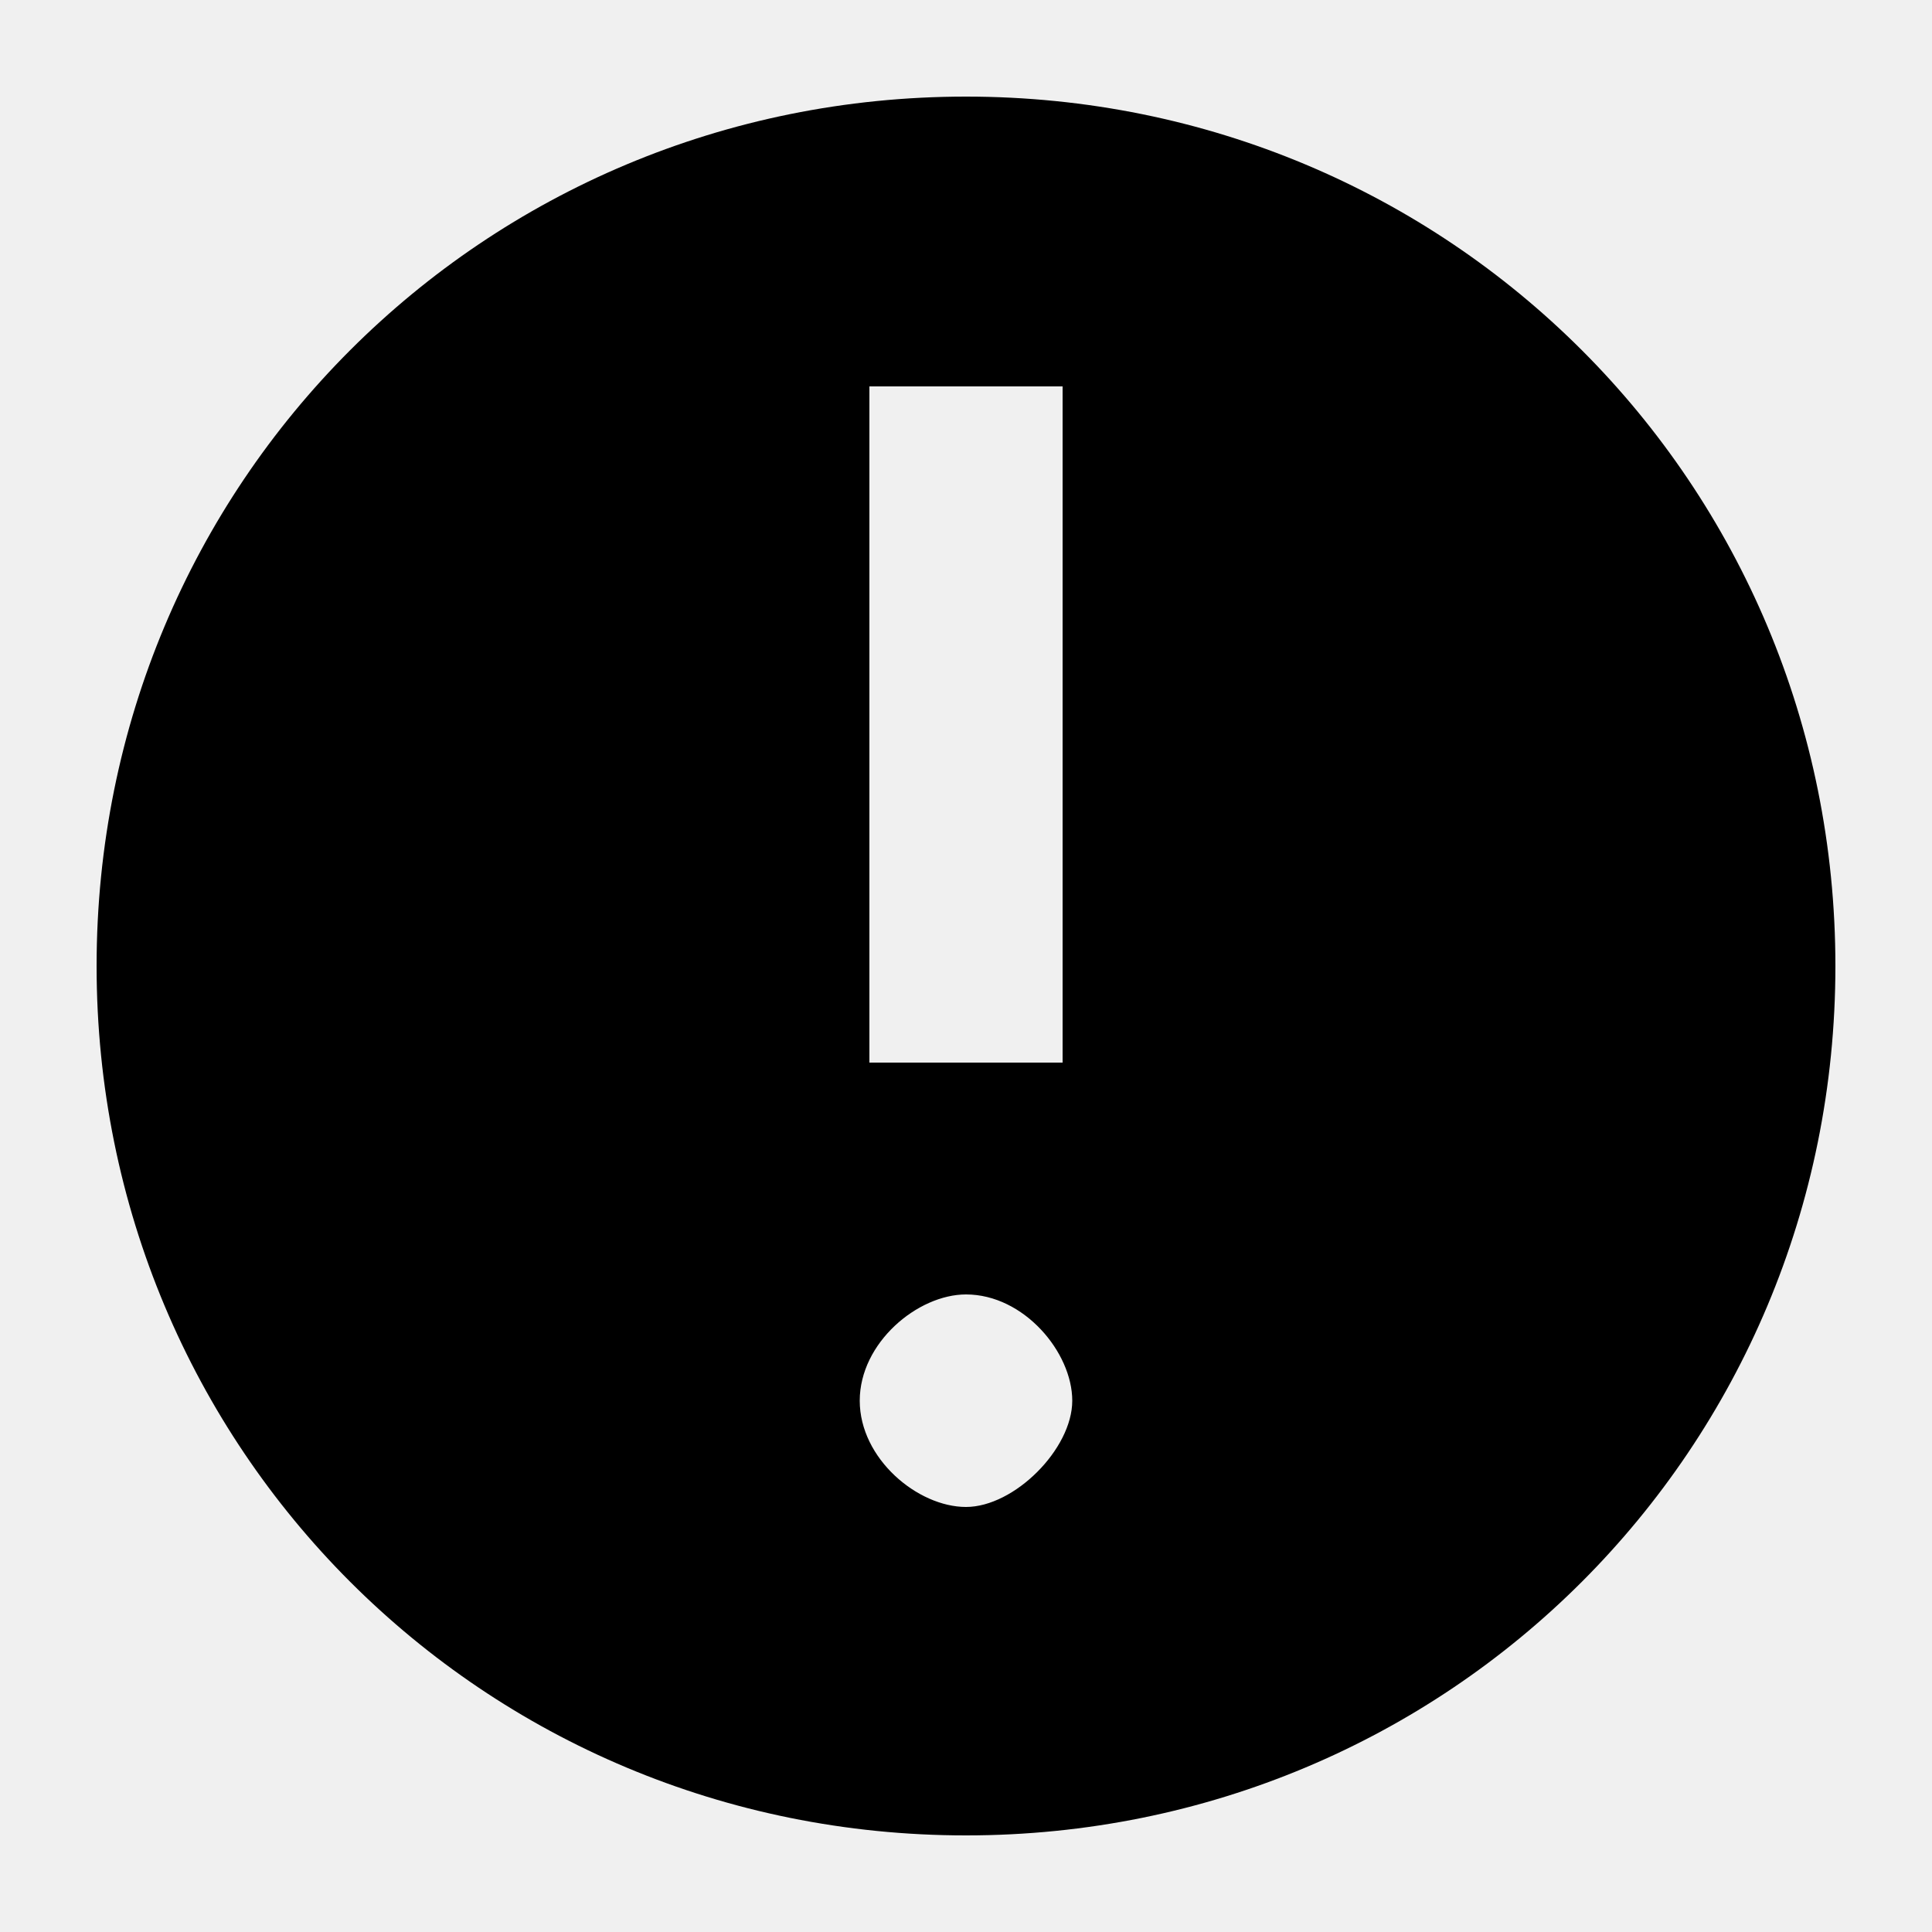
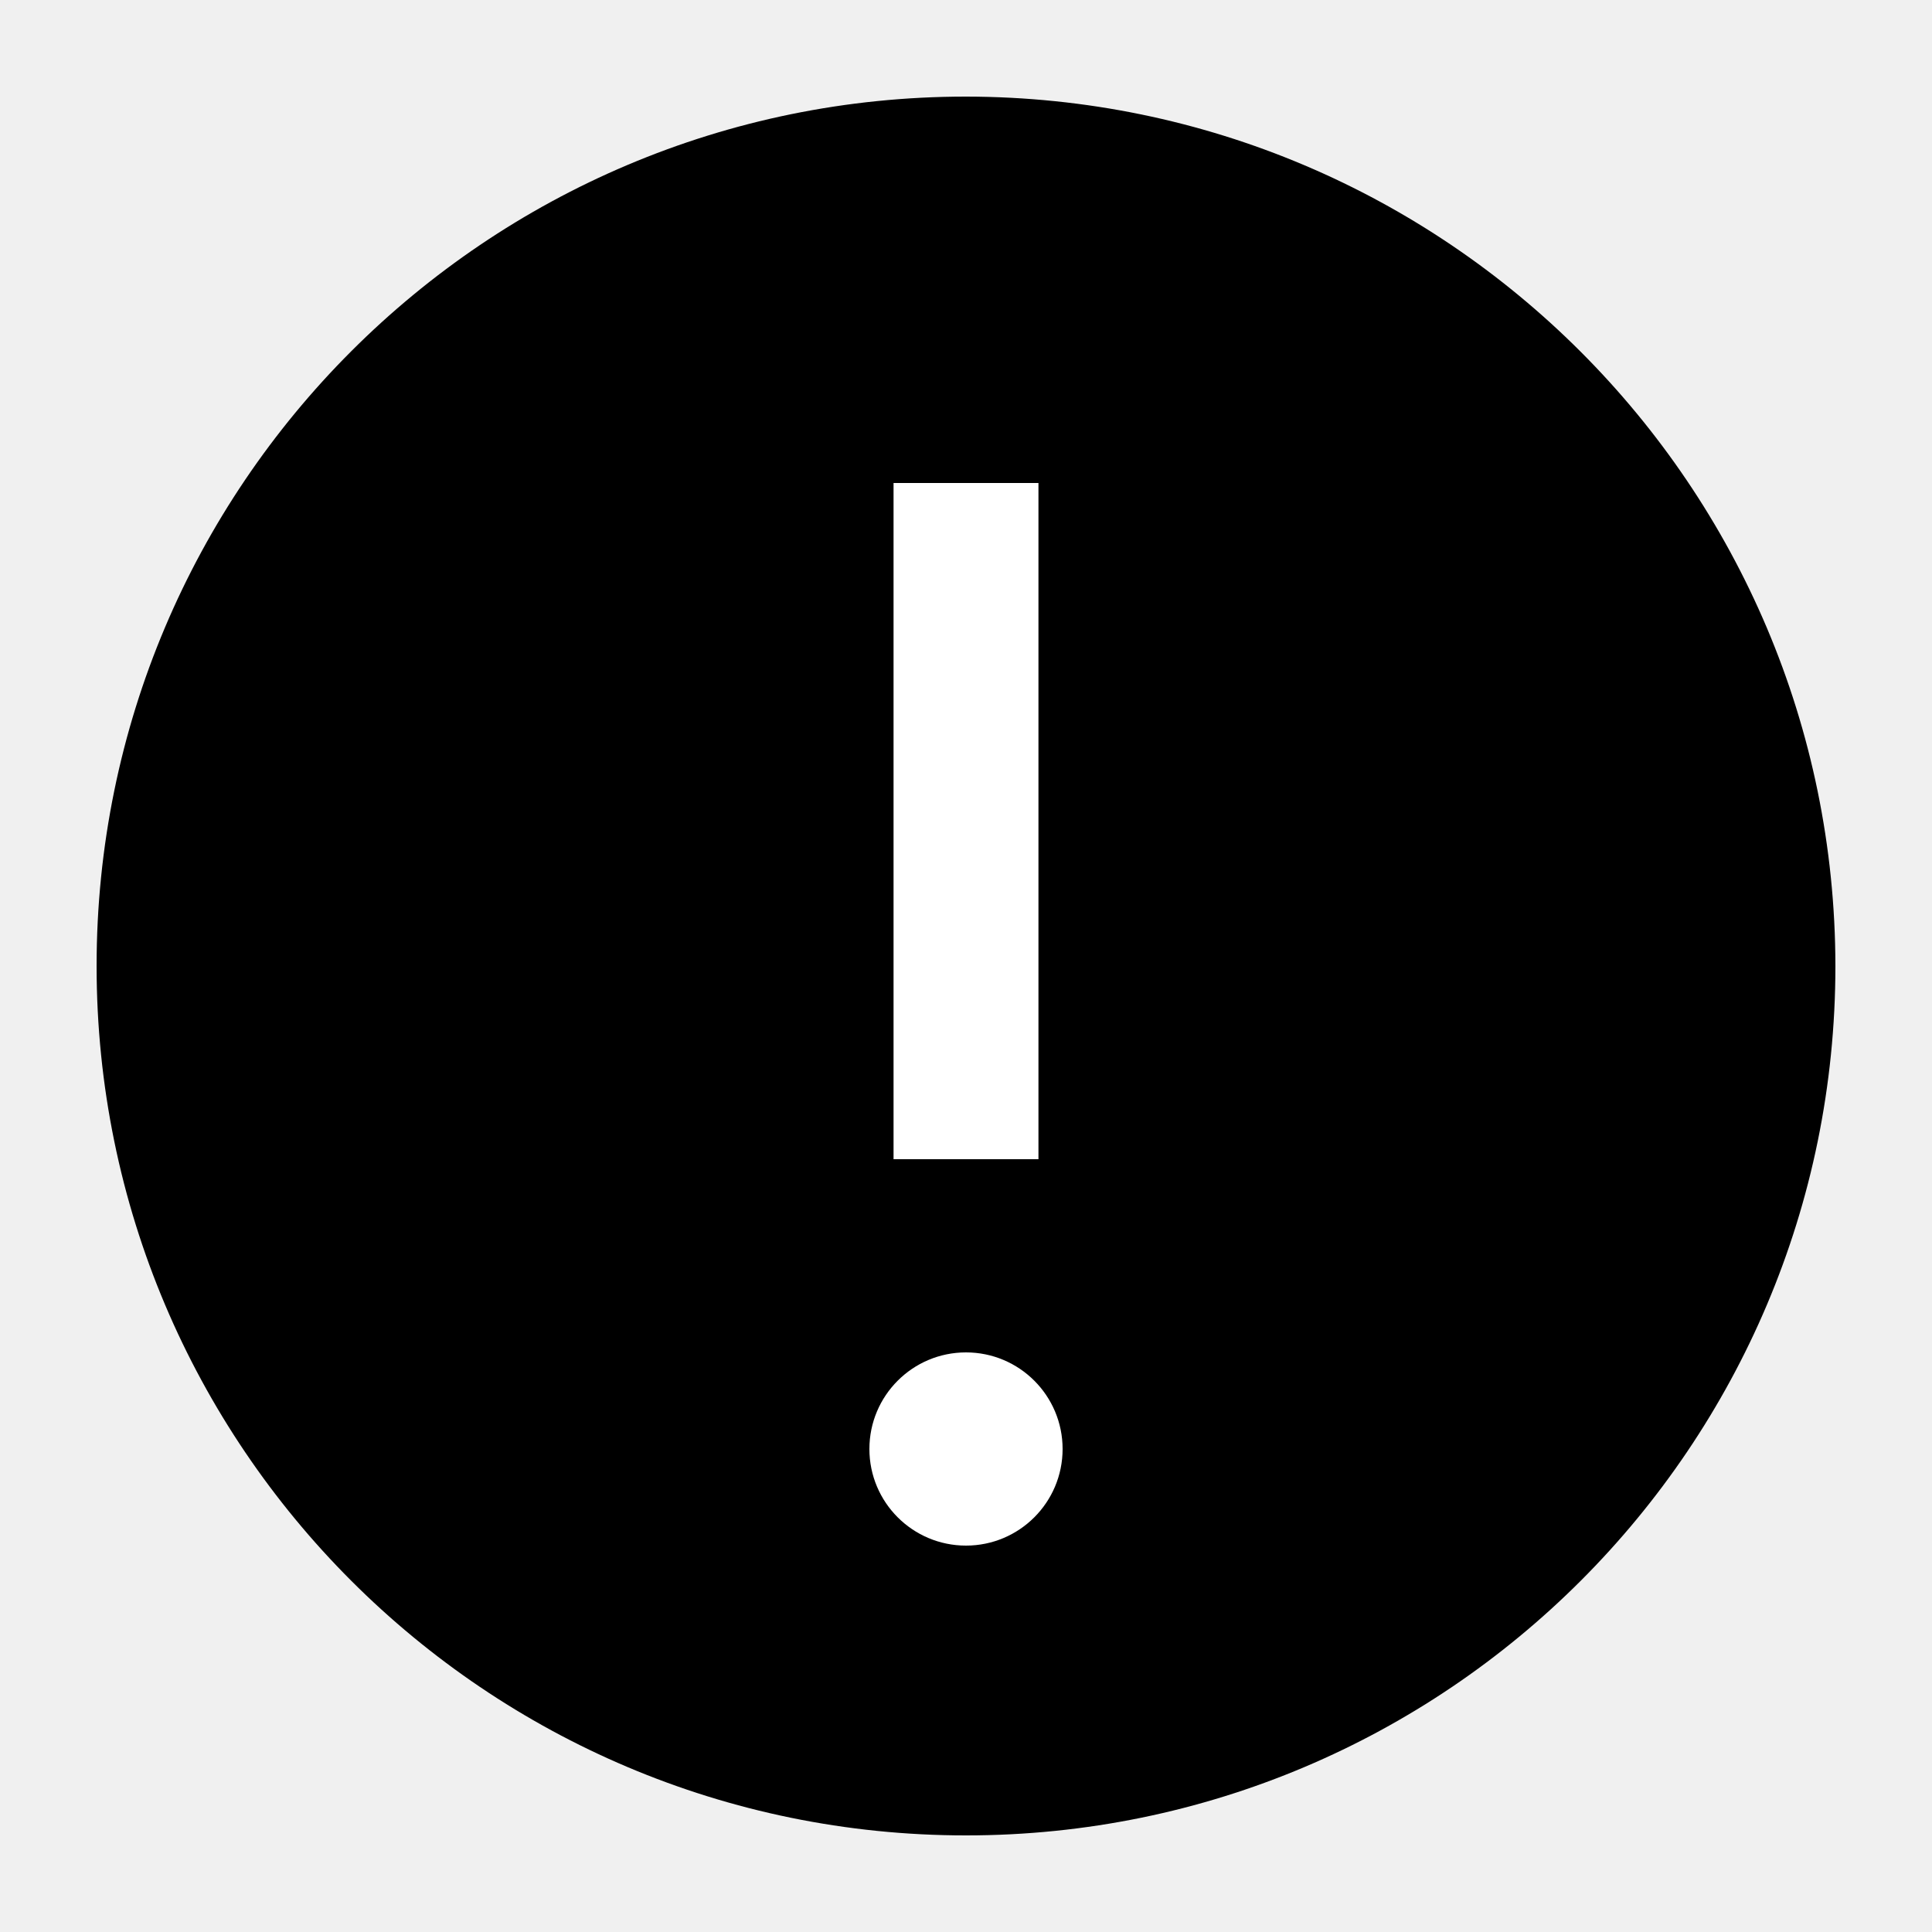
- <svg xmlns="http://www.w3.org/2000/svg" version="1.1" id="Layer_1" x="0px" y="0px" viewBox="0 0 20 20" style="enable-background:new 0 0 20 20;" xml:space="preserve">
-   <style type="text/css">
- 	.st0{fill:none;}
- 	.st1{opacity:0;fill:#FFFFFF;}
- </style>
-   <rect class="st0" width="20" height="20" />
-   <g>
-     <path d="M10,1c-5,0-9,4-9,9s4,9,9,9s9-4,9-9S15,1,10,1z M9,6V4h2v2v5H9V6z M10,15.6c-0.5,0-1.1-0.5-1.1-1.1s0.6-1.1,1.1-1.1   c0.6,0,1.1,0.6,1.1,1.1S10.5,15.6,10,15.6z" />
-     <path id="inner-path" class="st1" d="M8.9,14.5c0-0.6,0.6-1.1,1.1-1.1c0.6,0,1.1,0.6,1.1,1.1s-0.6,1.1-1.1,1.1S8.9,15.1,8.9,14.5z    M9,11V6V4h2v2v5H9z" />
-   </g>
+ <svg xmlns="http://www.w3.org/2000/svg" id="Layer_1" data-name="Layer 1" viewBox="0 0 20 20">
+   <defs>
+     <style>.cls-1{fill:#fff;}.cls-2{fill:none;}</style>
+   </defs>
+   <path d="M10,1a9,9,0,1,0,9,9A9.01,9.01,0,0,0,10,1Z" transform="translate(0)" />
+   <circle class="cls-1" cx="10" cy="15" r="1" />
+   <rect class="cls-1" x="9.25" y="5" width="1.5" height="7" transform="translate(20 17) rotate(180)" />
+   <rect id="_Transparent_Rectangle_" data-name="&lt;Transparent Rectangle&gt;" class="cls-2" width="20" height="20" />
</svg>
